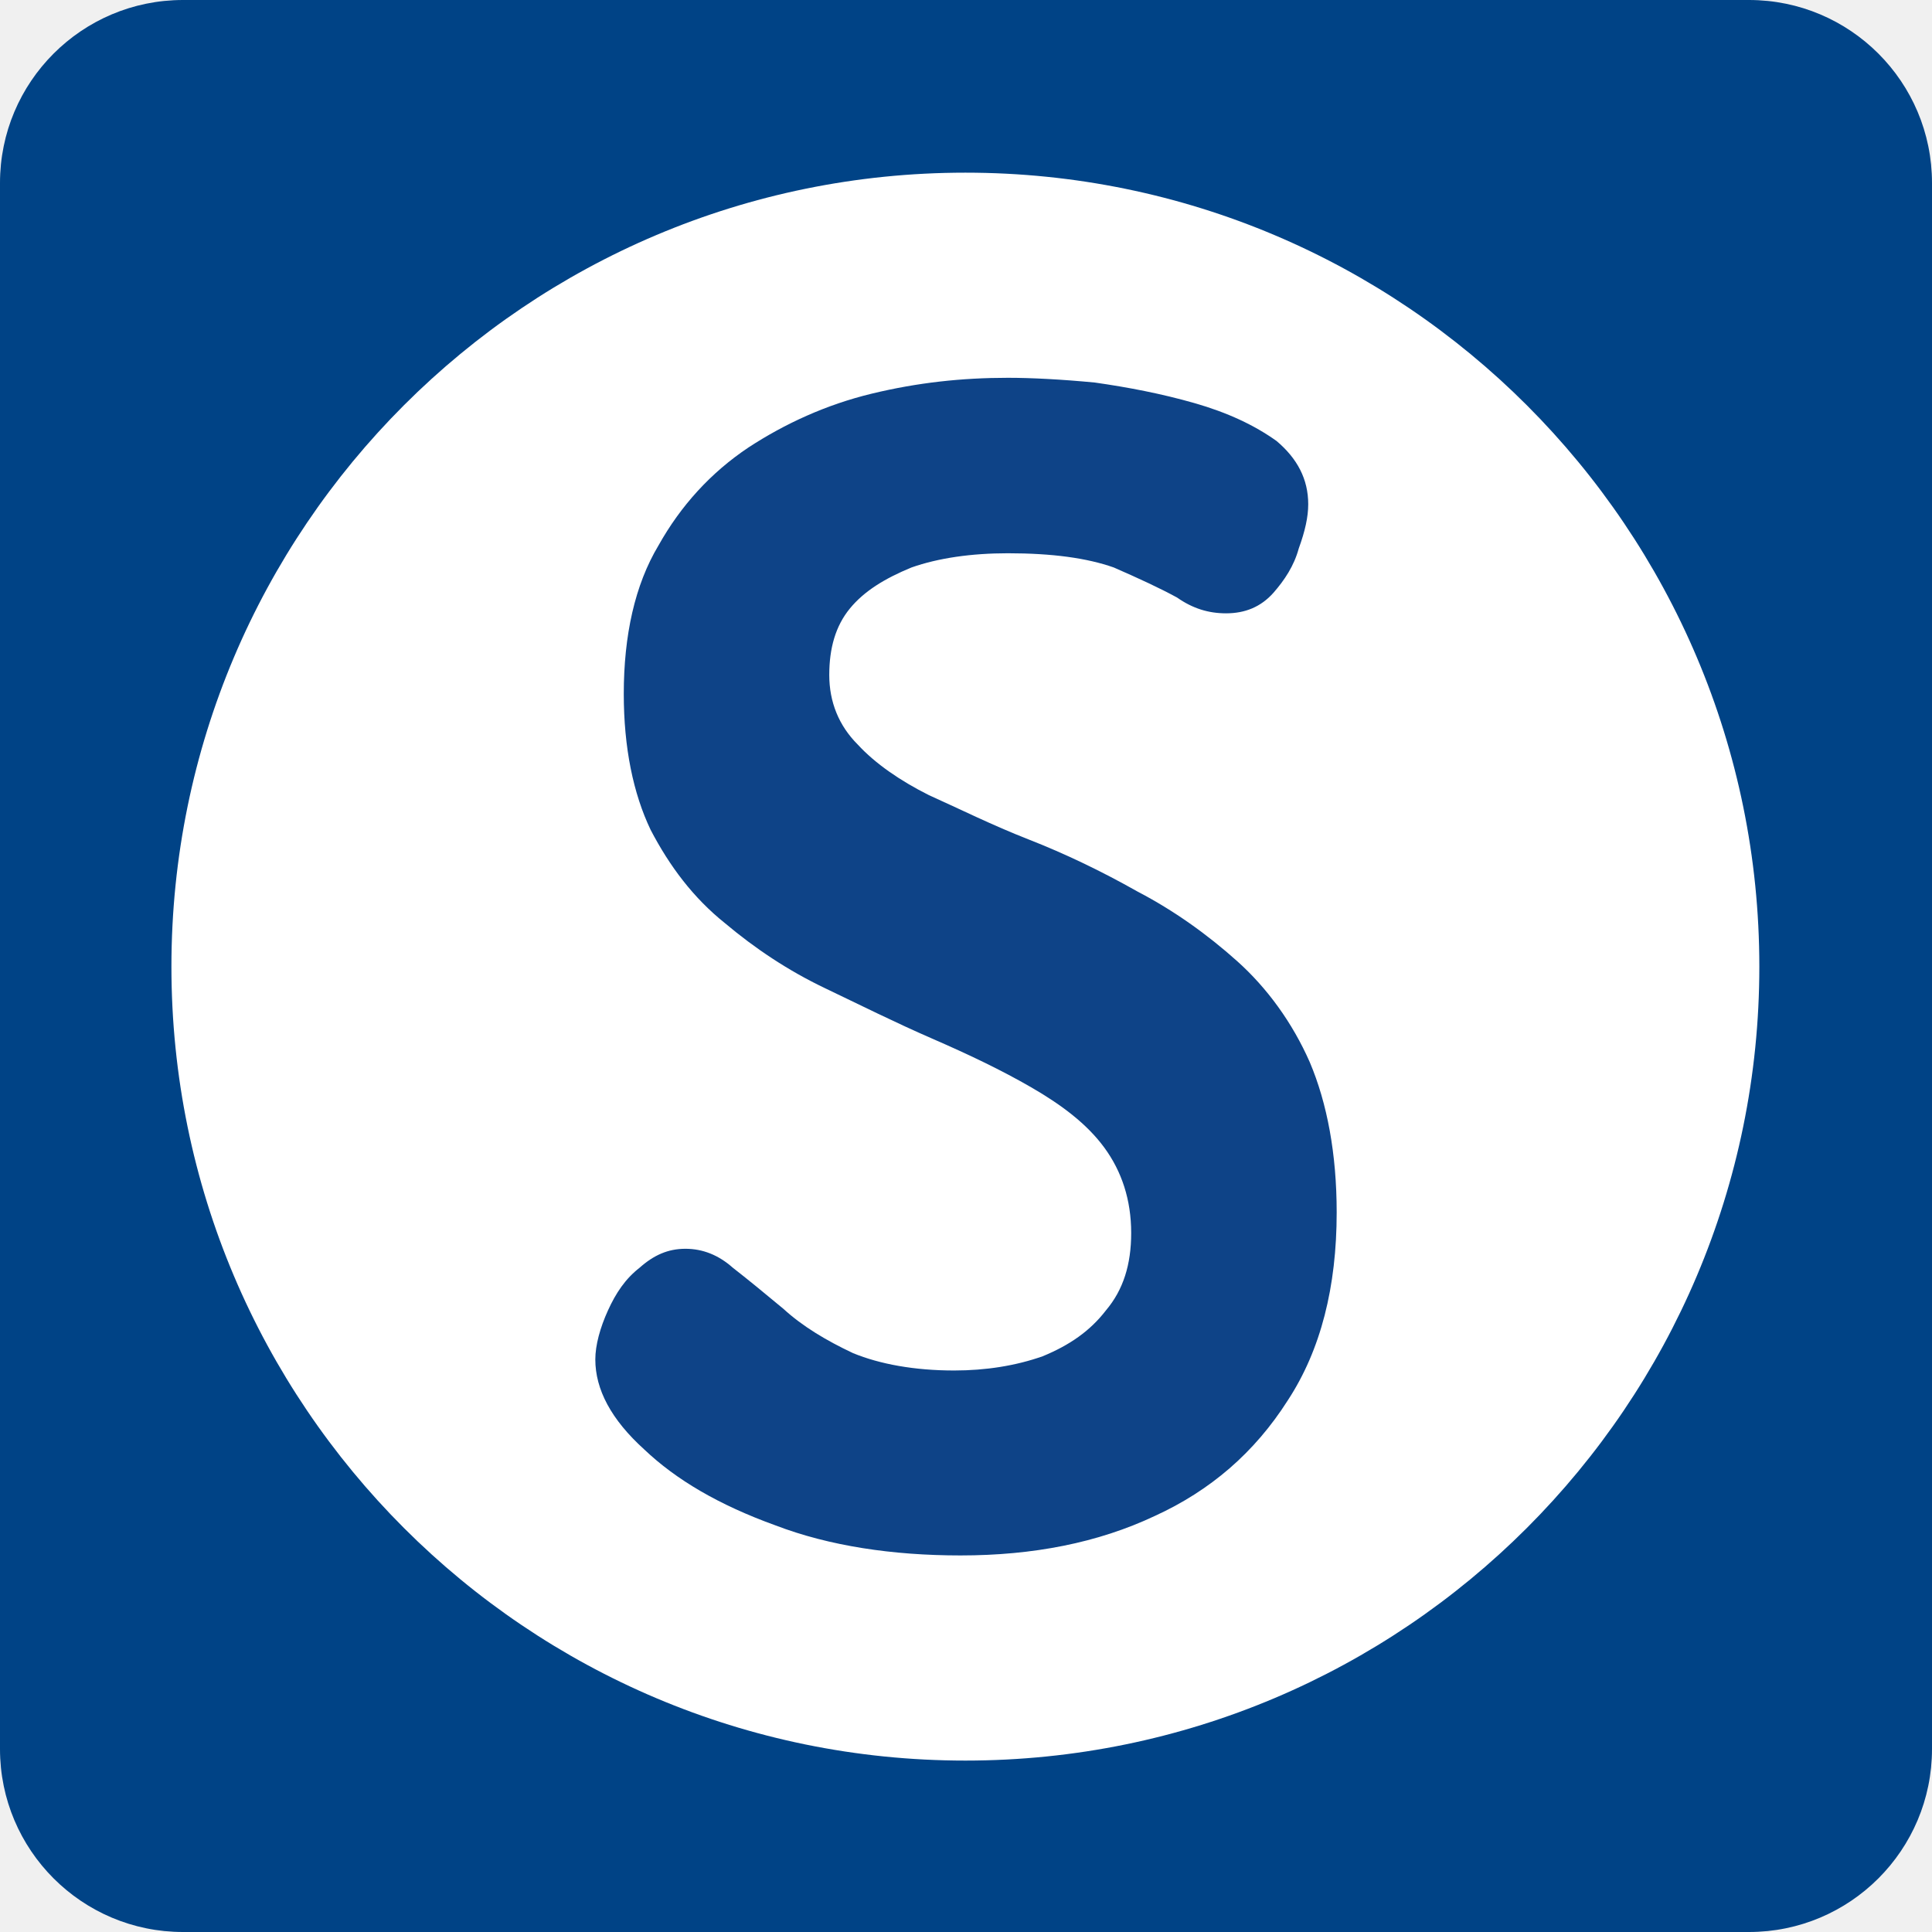
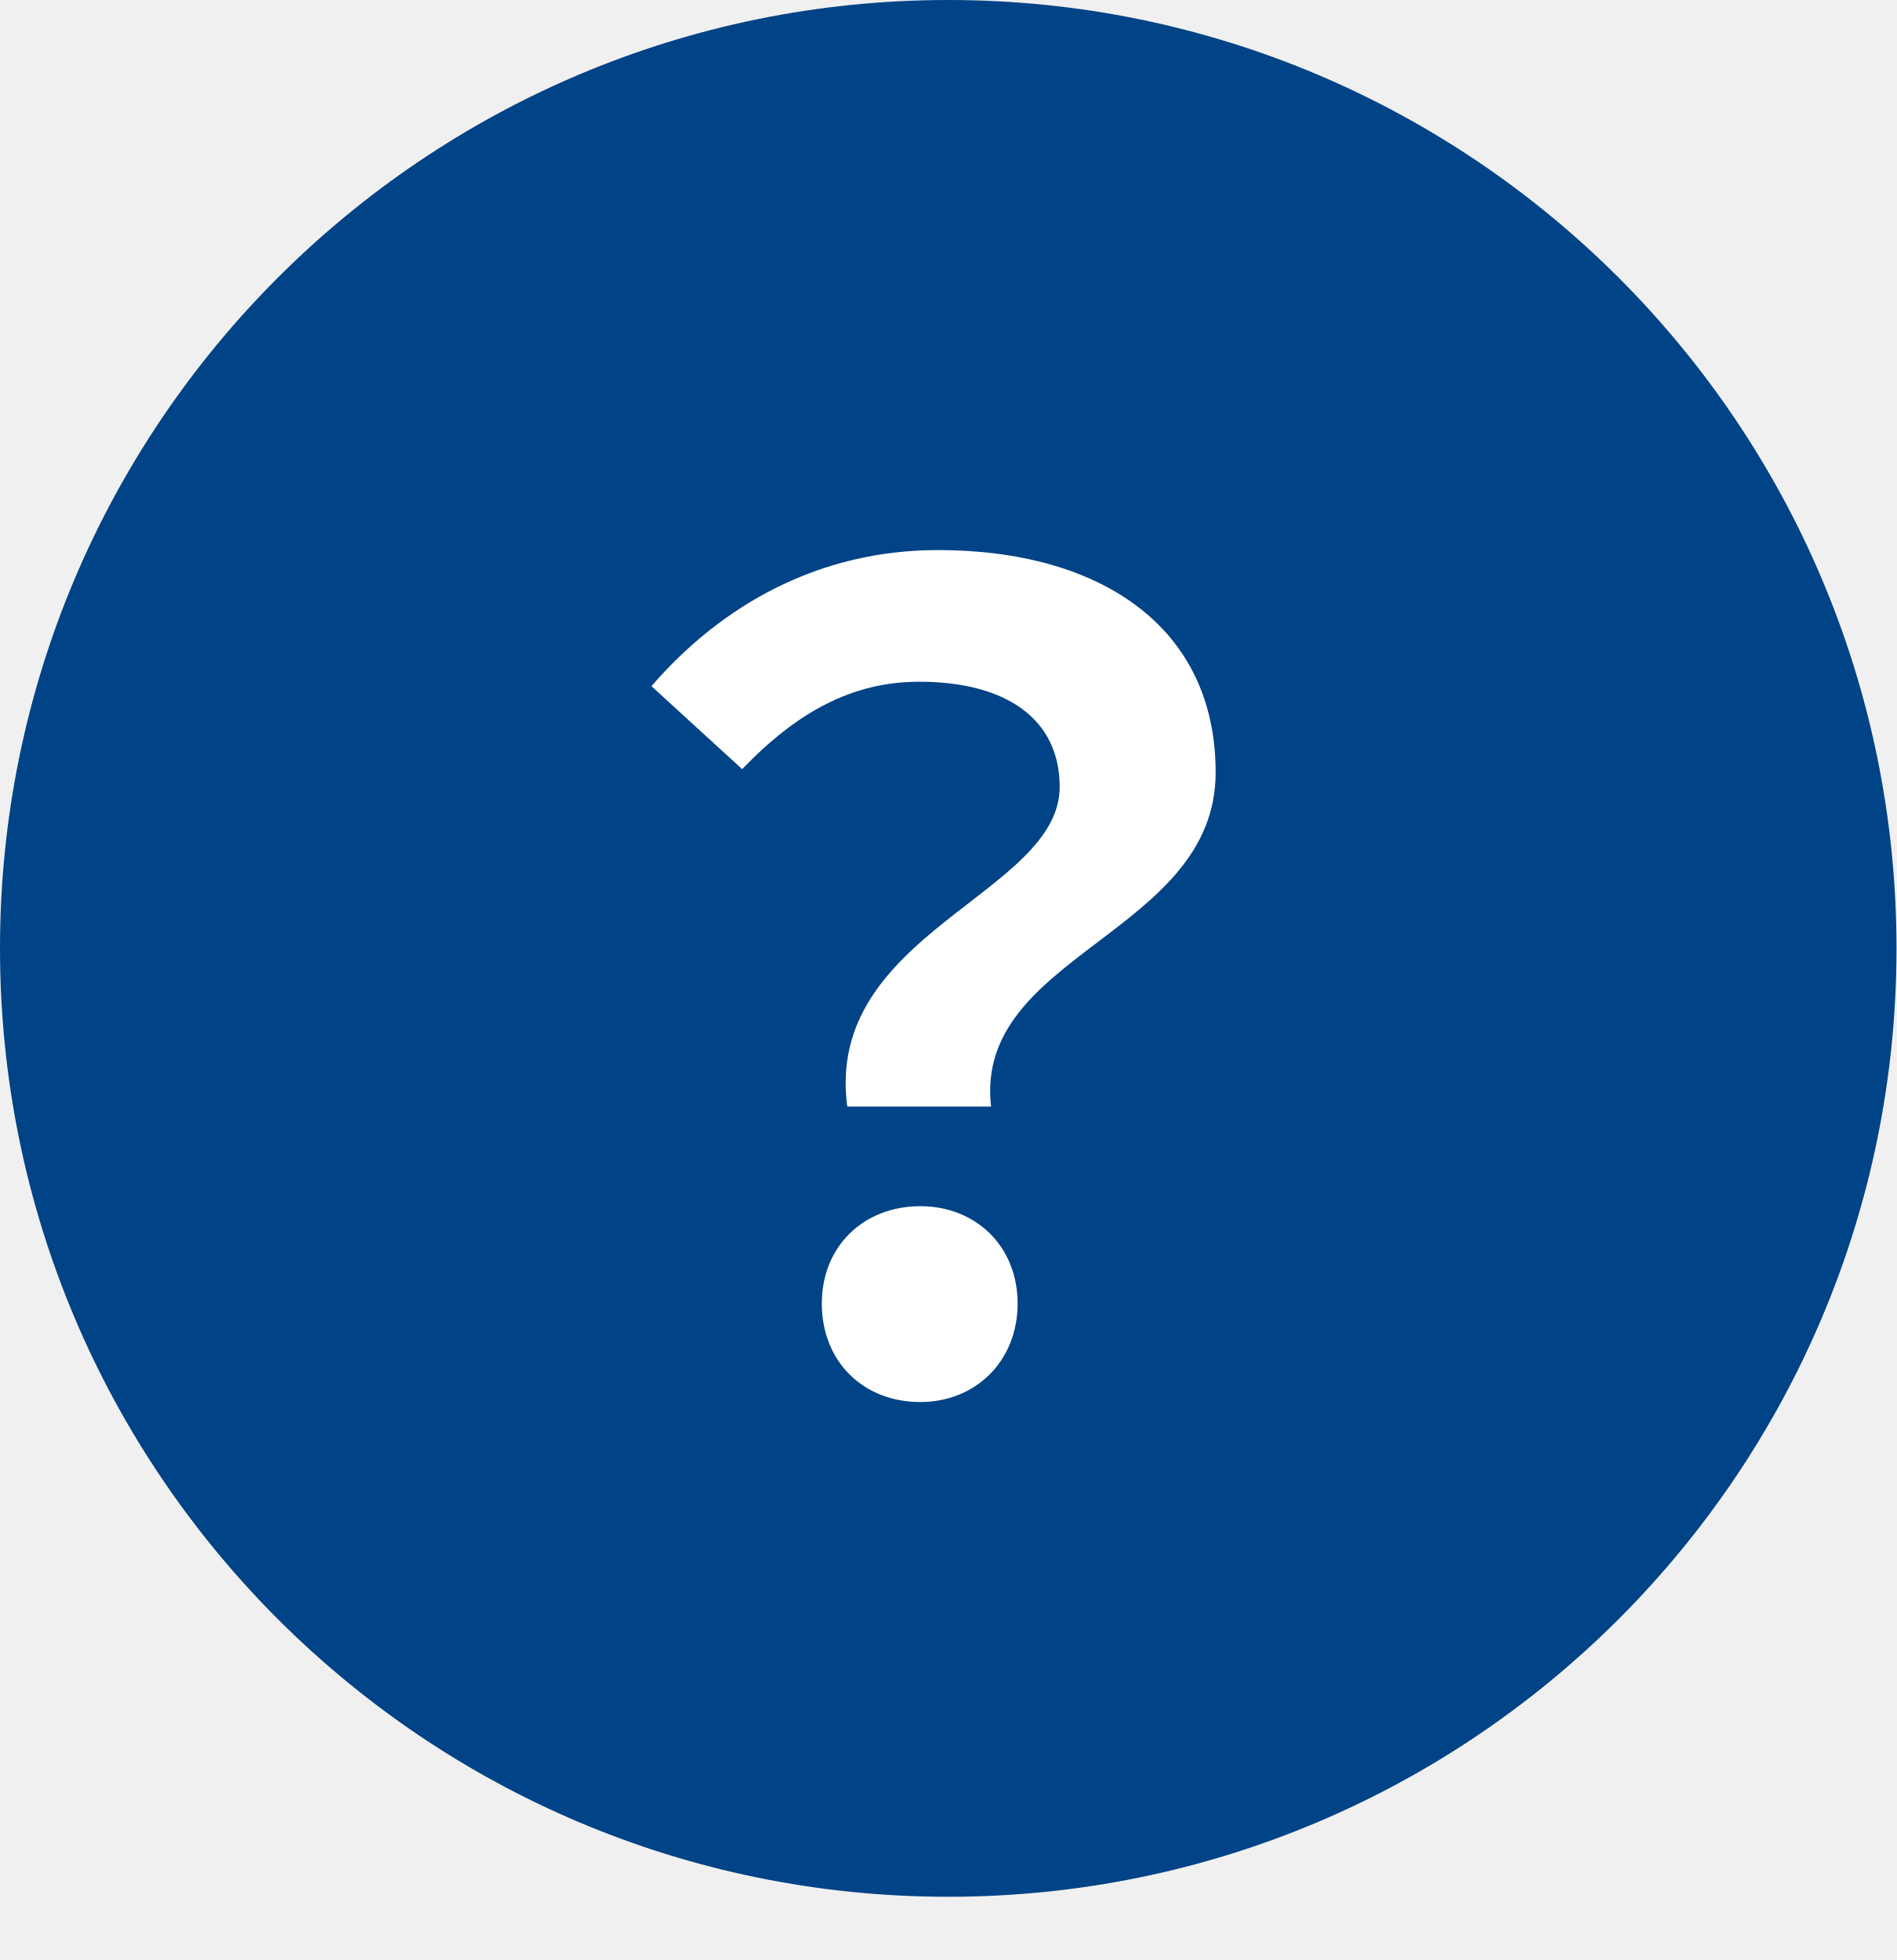
- <svg xmlns="http://www.w3.org/2000/svg" width="100%" height="100%" viewBox="0 0 176 176" version="1.1" xml:space="preserve" style="fill-rule:evenodd;clip-rule:evenodd;stroke-linejoin:round;stroke-miterlimit:2;">
-   <path d="M16.672,176C7.464,176 0,168.536 0,159.328L0,16.672C0,7.464 7.464,0 16.672,0L159.328,0C168.536,0 176,7.464 176,16.672L176,159.328C176,168.536 168.536,176 159.328,176L16.672,176Z" style="fill:rgb(0,67,134);fill-rule:nonzero;" />
-   <g transform="matrix(2.02507,0,0,2.02507,-42.7098,-40.5069)">
-     <circle cx="64.518" cy="63.486" r="35.716" style="fill:white;" />
-   </g>
-   <g transform="matrix(1,0,0,1,-0.813039,9.24927)">
-     <g transform="matrix(144,0,0,144,51.589,131.151)">
-       <path d="M0.255,0.009C0.212,0.009 0.172,0.003 0.138,-0.01C0.102,-0.023 0.075,-0.039 0.055,-0.058C0.034,-0.077 0.024,-0.096 0.024,-0.115C0.024,-0.124 0.027,-0.135 0.032,-0.146C0.037,-0.157 0.043,-0.166 0.052,-0.173C0.061,-0.181 0.07,-0.185 0.081,-0.185C0.092,-0.185 0.102,-0.181 0.111,-0.173C0.12,-0.166 0.131,-0.157 0.143,-0.147C0.155,-0.136 0.17,-0.127 0.187,-0.119C0.204,-0.112 0.226,-0.108 0.251,-0.108C0.271,-0.108 0.29,-0.111 0.307,-0.117C0.324,-0.124 0.337,-0.133 0.347,-0.146C0.358,-0.159 0.363,-0.175 0.363,-0.195C0.363,-0.216 0.357,-0.234 0.346,-0.249C0.335,-0.264 0.319,-0.276 0.3,-0.287C0.281,-0.298 0.26,-0.308 0.237,-0.318C0.214,-0.328 0.192,-0.339 0.169,-0.35C0.146,-0.361 0.125,-0.375 0.106,-0.391C0.086,-0.407 0.071,-0.427 0.059,-0.45C0.048,-0.473 0.042,-0.502 0.042,-0.536C0.042,-0.573 0.049,-0.605 0.064,-0.63C0.078,-0.655 0.097,-0.676 0.121,-0.692C0.144,-0.707 0.17,-0.719 0.199,-0.726C0.228,-0.733 0.256,-0.736 0.285,-0.736C0.3,-0.736 0.319,-0.735 0.34,-0.733C0.361,-0.73 0.382,-0.726 0.403,-0.72C0.424,-0.714 0.441,-0.706 0.455,-0.696C0.468,-0.685 0.475,-0.672 0.475,-0.656C0.475,-0.648 0.473,-0.639 0.469,-0.628C0.466,-0.617 0.46,-0.608 0.453,-0.6C0.445,-0.591 0.435,-0.587 0.423,-0.587C0.412,-0.587 0.402,-0.59 0.392,-0.597C0.381,-0.603 0.368,-0.609 0.352,-0.616C0.335,-0.622 0.313,-0.625 0.285,-0.625C0.262,-0.625 0.241,-0.622 0.224,-0.616C0.207,-0.609 0.194,-0.601 0.185,-0.59C0.176,-0.579 0.172,-0.565 0.172,-0.548C0.172,-0.531 0.178,-0.516 0.19,-0.504C0.201,-0.492 0.217,-0.481 0.235,-0.472C0.255,-0.463 0.275,-0.453 0.298,-0.444C0.321,-0.435 0.344,-0.424 0.367,-0.411C0.39,-0.399 0.411,-0.384 0.43,-0.367C0.449,-0.35 0.465,-0.328 0.476,-0.303C0.487,-0.277 0.493,-0.245 0.493,-0.208C0.493,-0.161 0.483,-0.121 0.462,-0.089C0.441,-0.056 0.413,-0.032 0.378,-0.016C0.342,0.001 0.301,0.009 0.255,0.009Z" style="fill:rgb(14,67,135);fill-rule:nonzero;" />
-     </g>
-   </g>
+ <svg xmlns="http://www.w3.org/2000/svg" width="60" height="62" viewBox="0 0 60 62" fill="none">
+   <circle cx="30" cy="30" r="30" fill="#004386" />
+   <path d="M26.805 35.005H31.355C30.795 30.175 38.46 29.545 38.46 24.435C38.46 19.78 34.75 17.4 29.675 17.4C25.93 17.4 22.85 19.115 20.61 21.705L23.48 24.33C25.195 22.545 26.945 21.565 29.08 21.565C31.845 21.565 33.525 22.755 33.525 24.89C33.525 28.285 26.07 29.51 26.805 35.005ZM29.115 44.35C30.865 44.35 32.195 43.055 32.195 41.235C32.195 39.415 30.865 38.155 29.115 38.155C27.33 38.155 26 39.415 26 41.235C26 43.055 27.295 44.35 29.115 44.35Z" fill="white" />
</svg>
